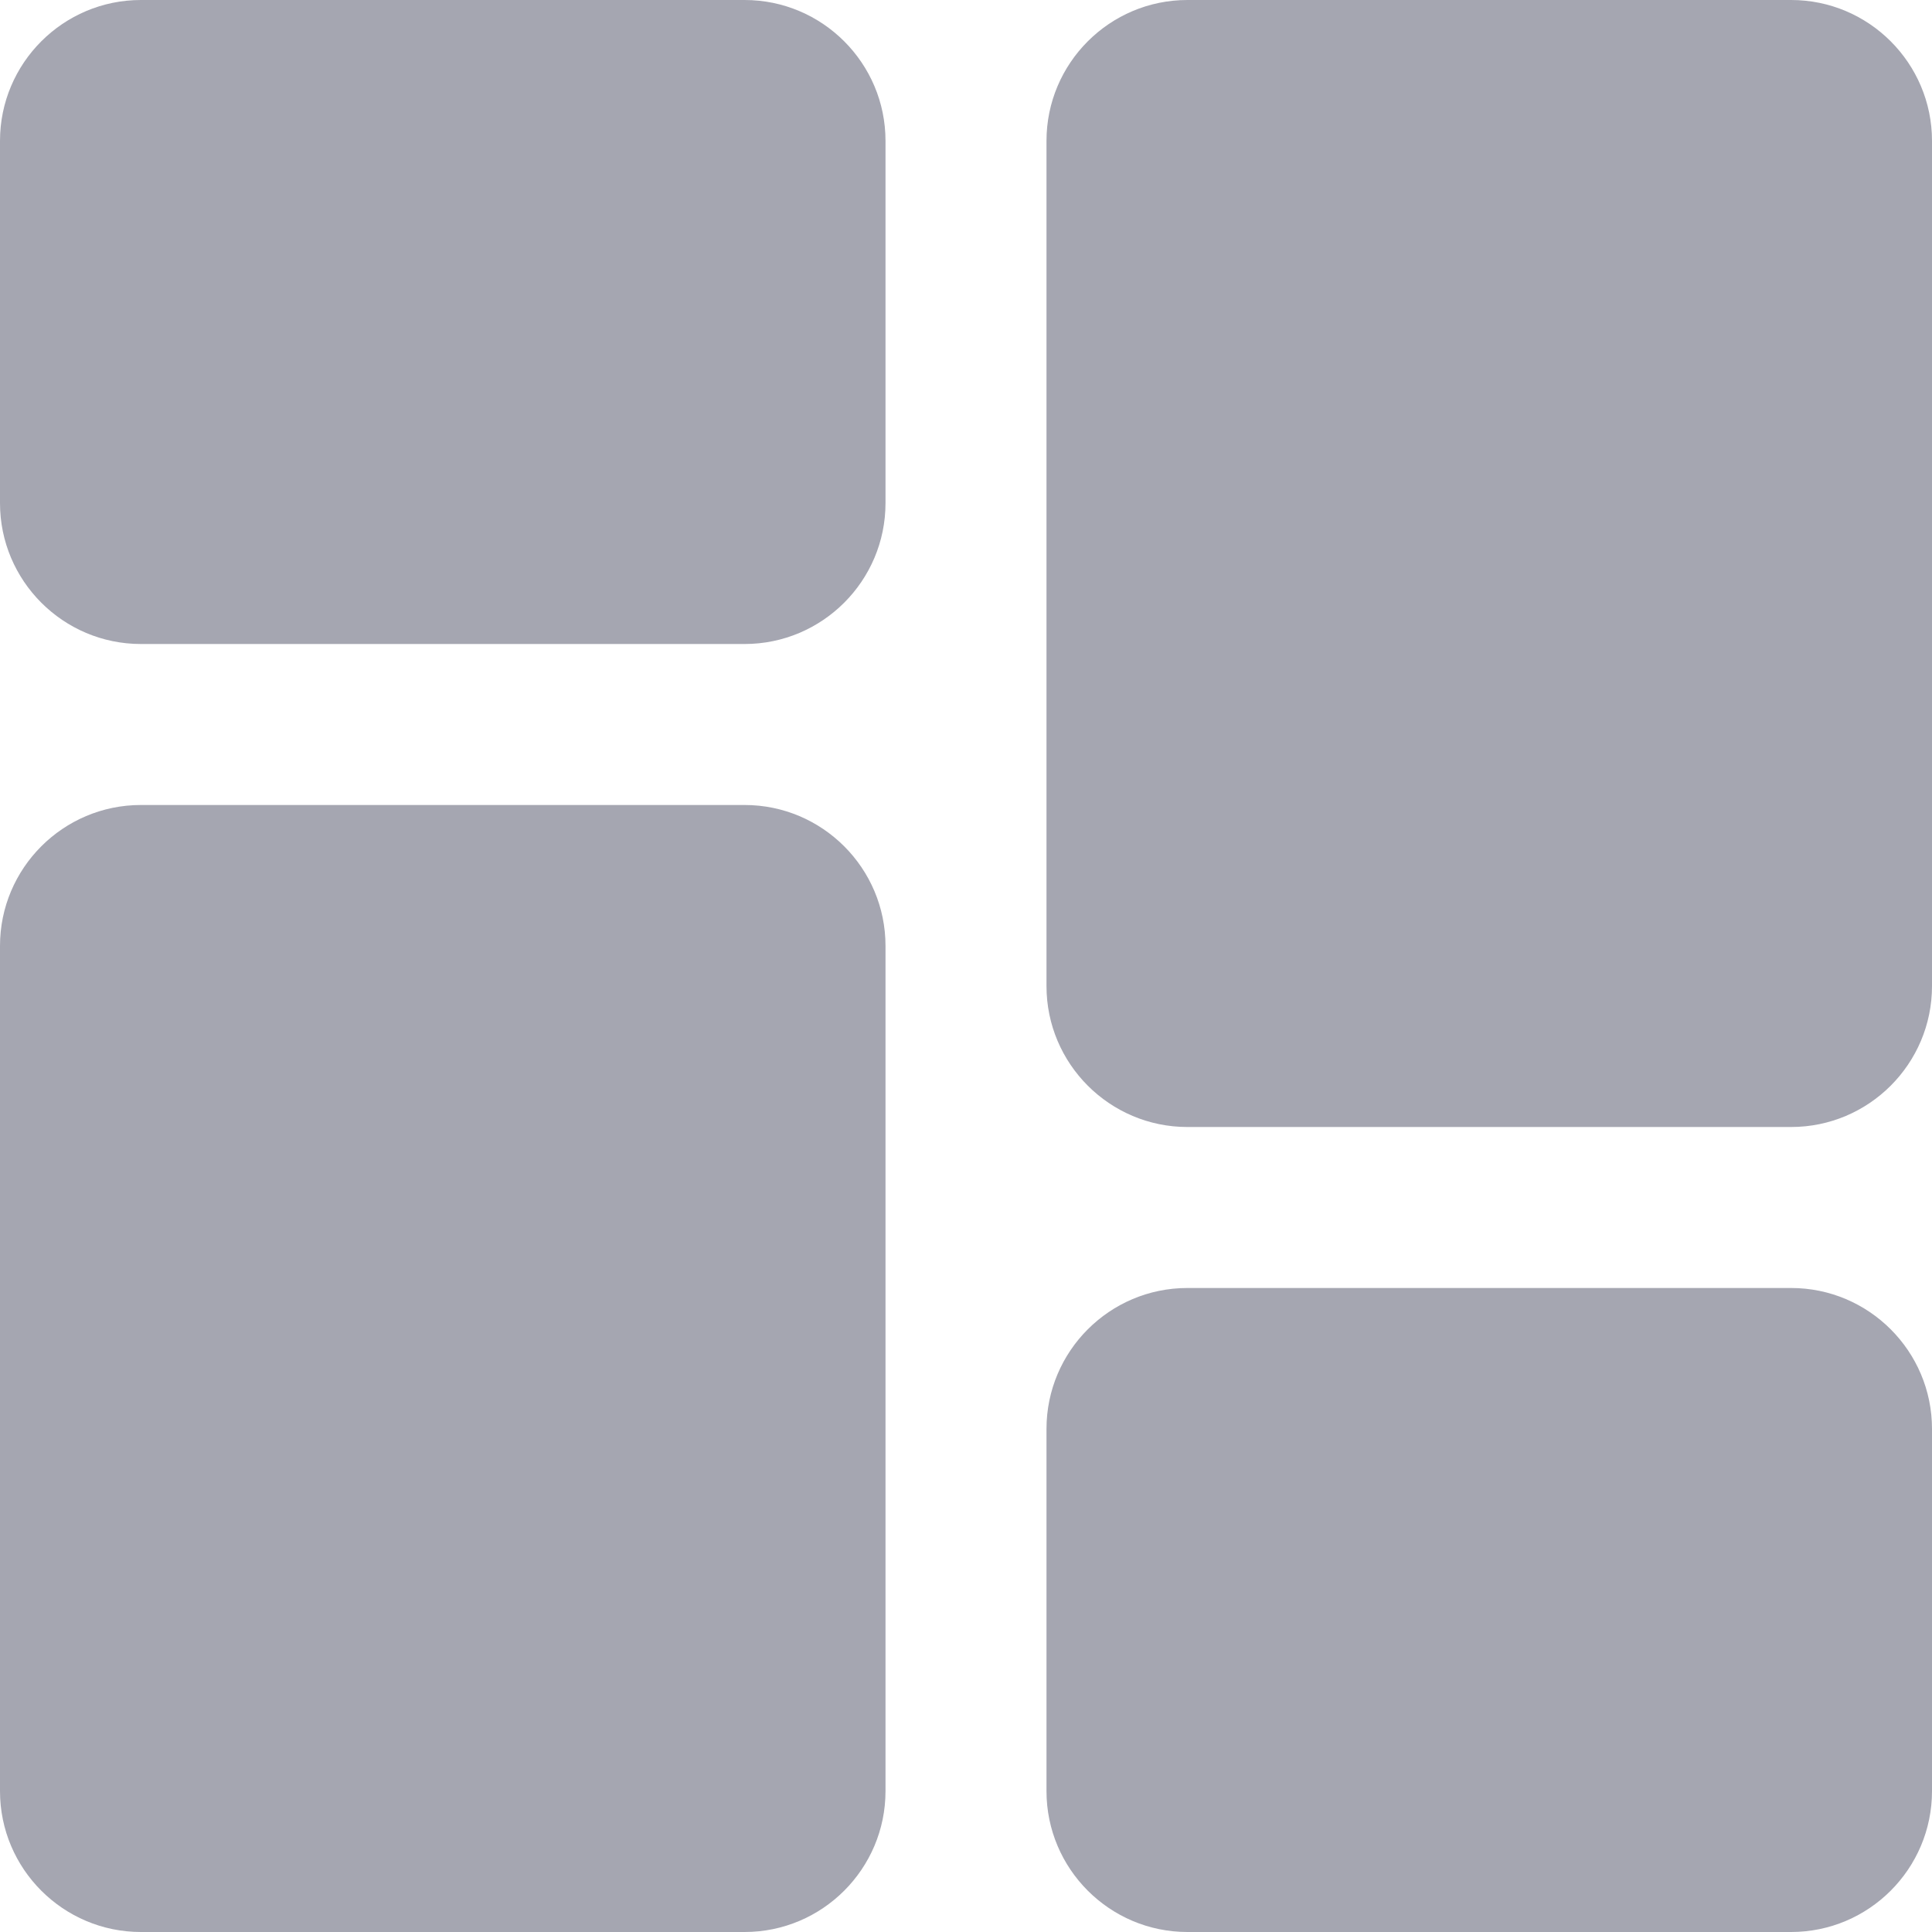
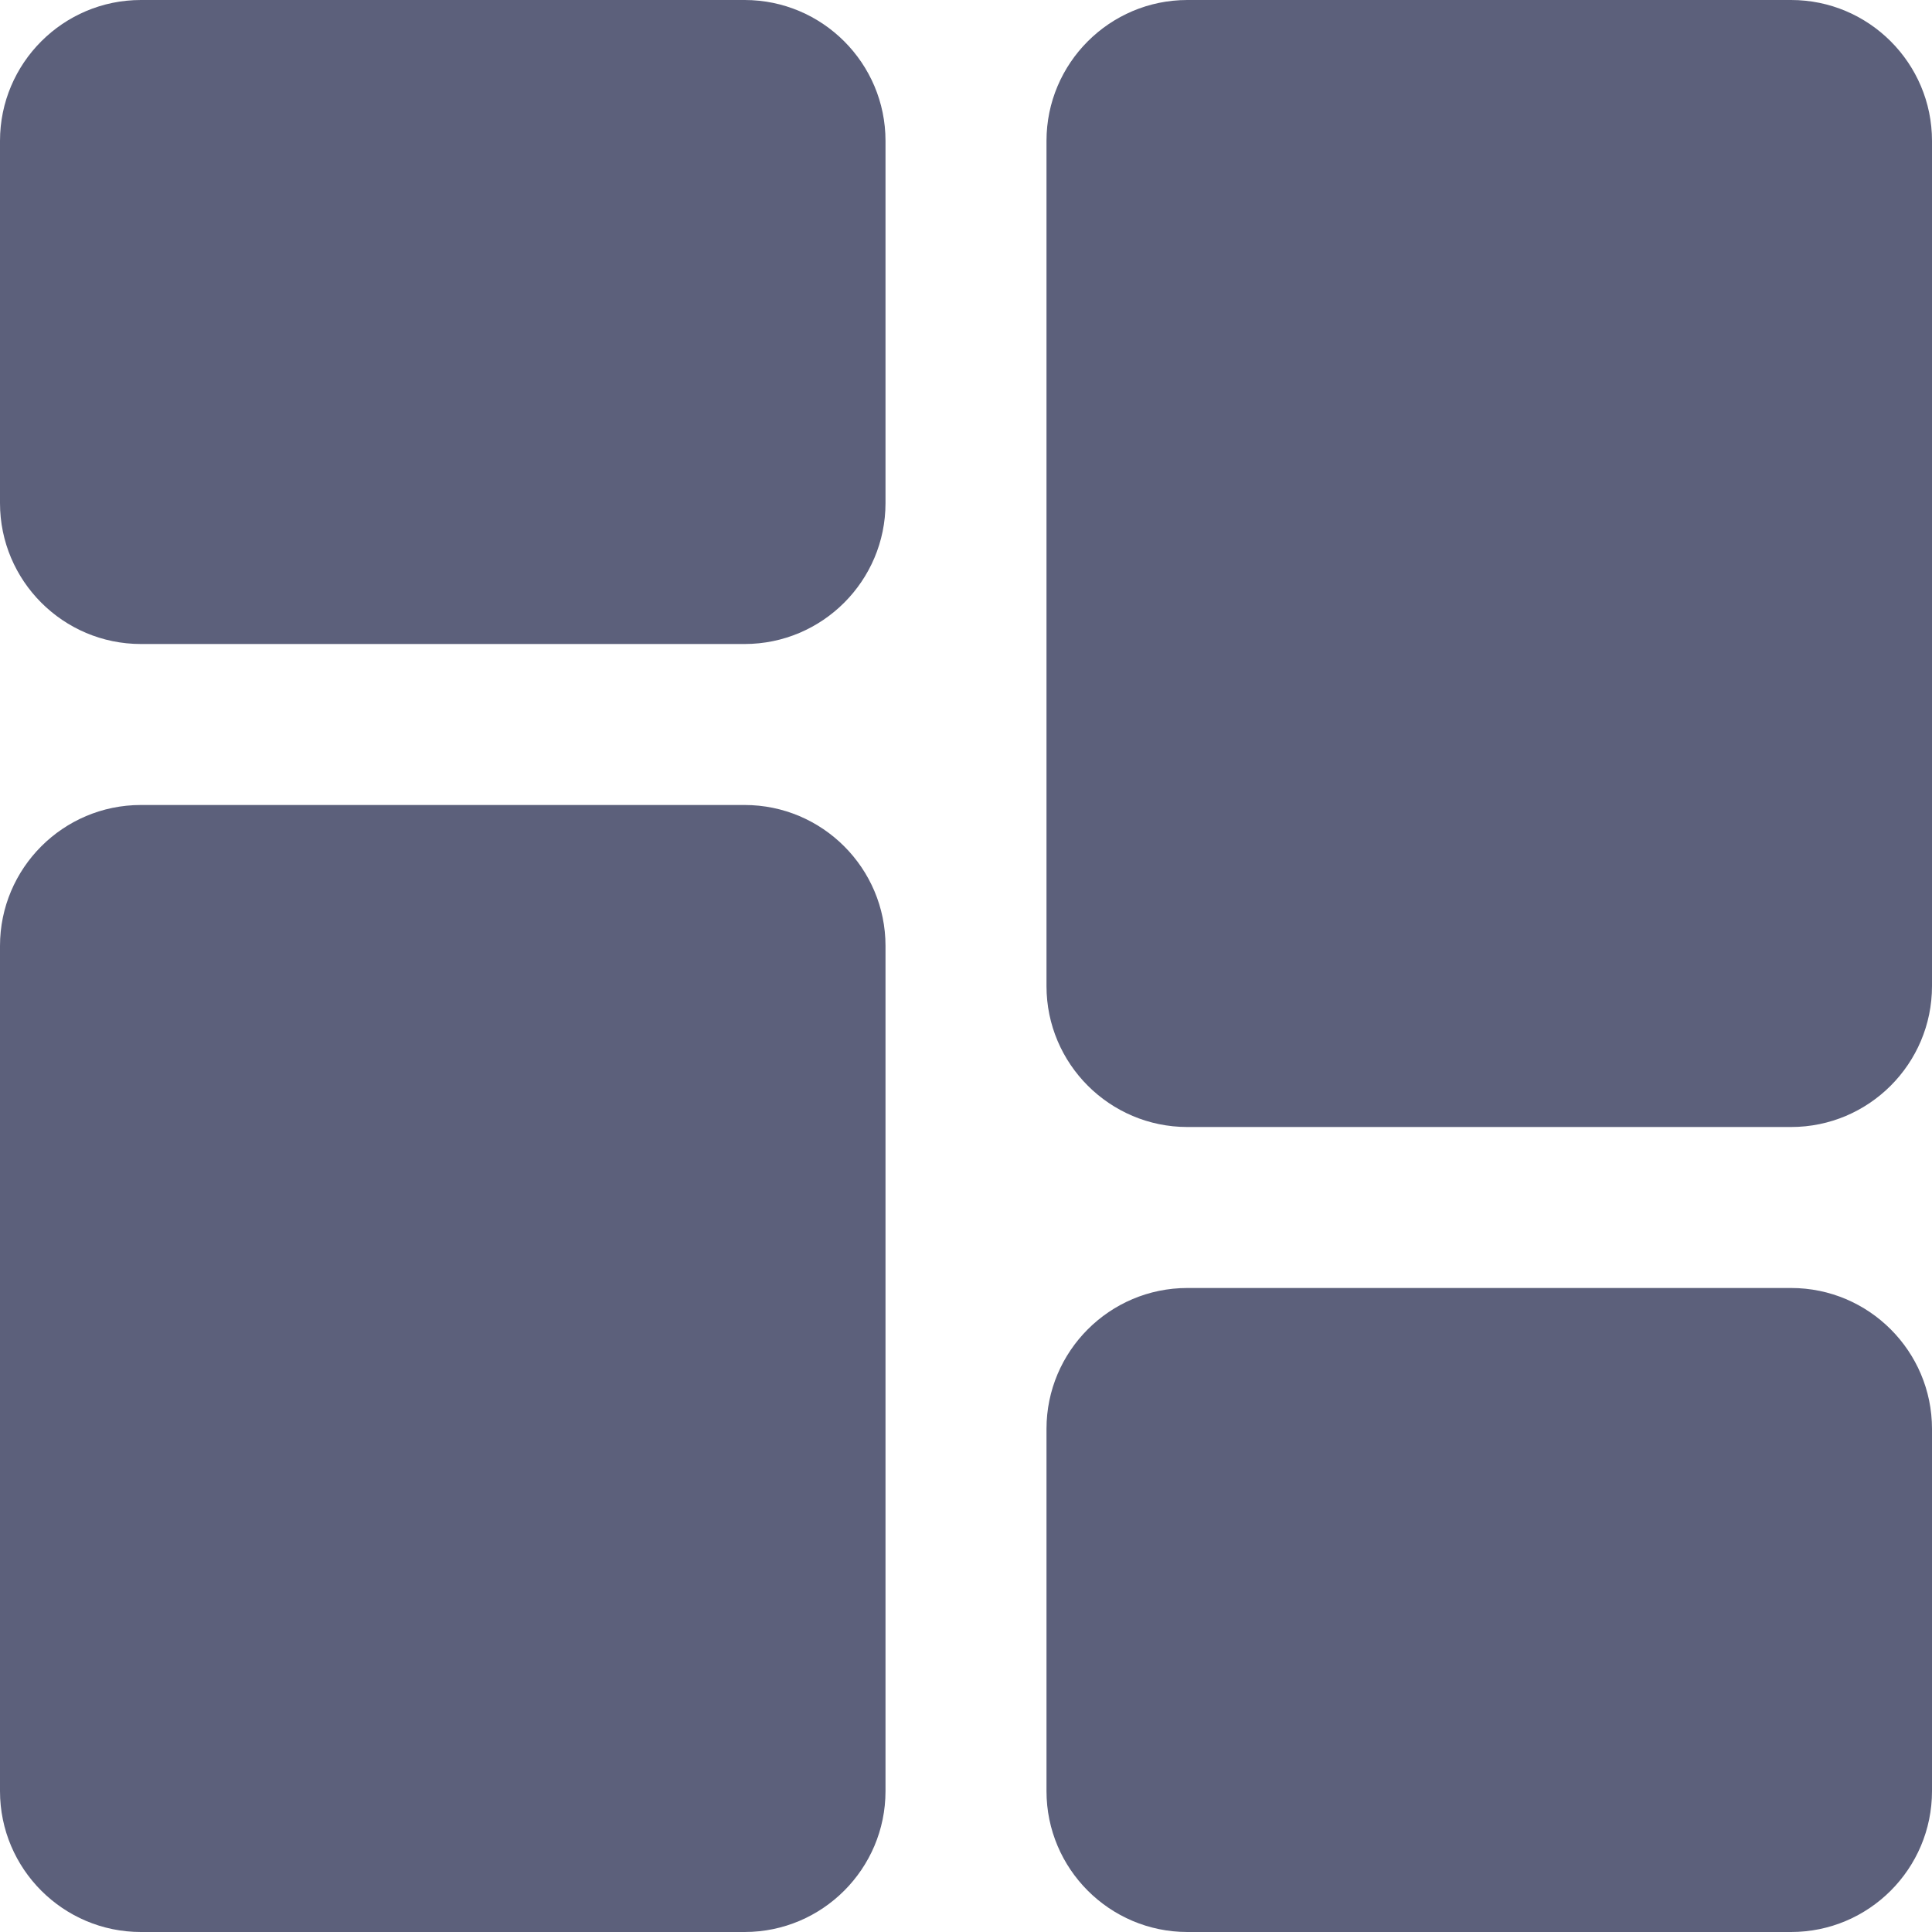
- <svg xmlns="http://www.w3.org/2000/svg" height="512pt" viewBox="0 0 512 512" fill="#A5A6B1" width="512pt">
+ <svg xmlns="http://www.w3.org/2000/svg" height="512pt" viewBox="0 0 512 512" fill="#5c607b" width="512pt">
  <path d="m197.332 0h-160c-20.586 0-37.332 16.746-37.332 37.332v96c0 20.59 16.746 37.336 37.332 37.336h160c20.59 0 37.336-16.746 37.336-37.336v-96c0-20.586-16.746-37.332-37.336-37.332zm0 0" />
  <path d="m197.332 213.332h-160c-20.586 0-37.332 16.746-37.332 37.336v224c0 20.586 16.746 37.332 37.332 37.332h160c20.59 0 37.336-16.746 37.336-37.332v-224c0-20.59-16.746-37.336-37.336-37.336zm0 0" />
  <path d="m474.668 341.332h-160c-20.59 0-37.336 16.746-37.336 37.336v96c0 20.586 16.746 37.332 37.336 37.332h160c20.586 0 37.332-16.746 37.332-37.332v-96c0-20.59-16.746-37.336-37.332-37.336zm0 0" />
  <path d="m474.668 0h-160c-20.59 0-37.336 16.746-37.336 37.332v224c0 20.59 16.746 37.336 37.336 37.336h160c20.586 0 37.332-16.746 37.332-37.336v-224c0-20.586-16.746-37.332-37.332-37.332zm0 0" />
</svg>
